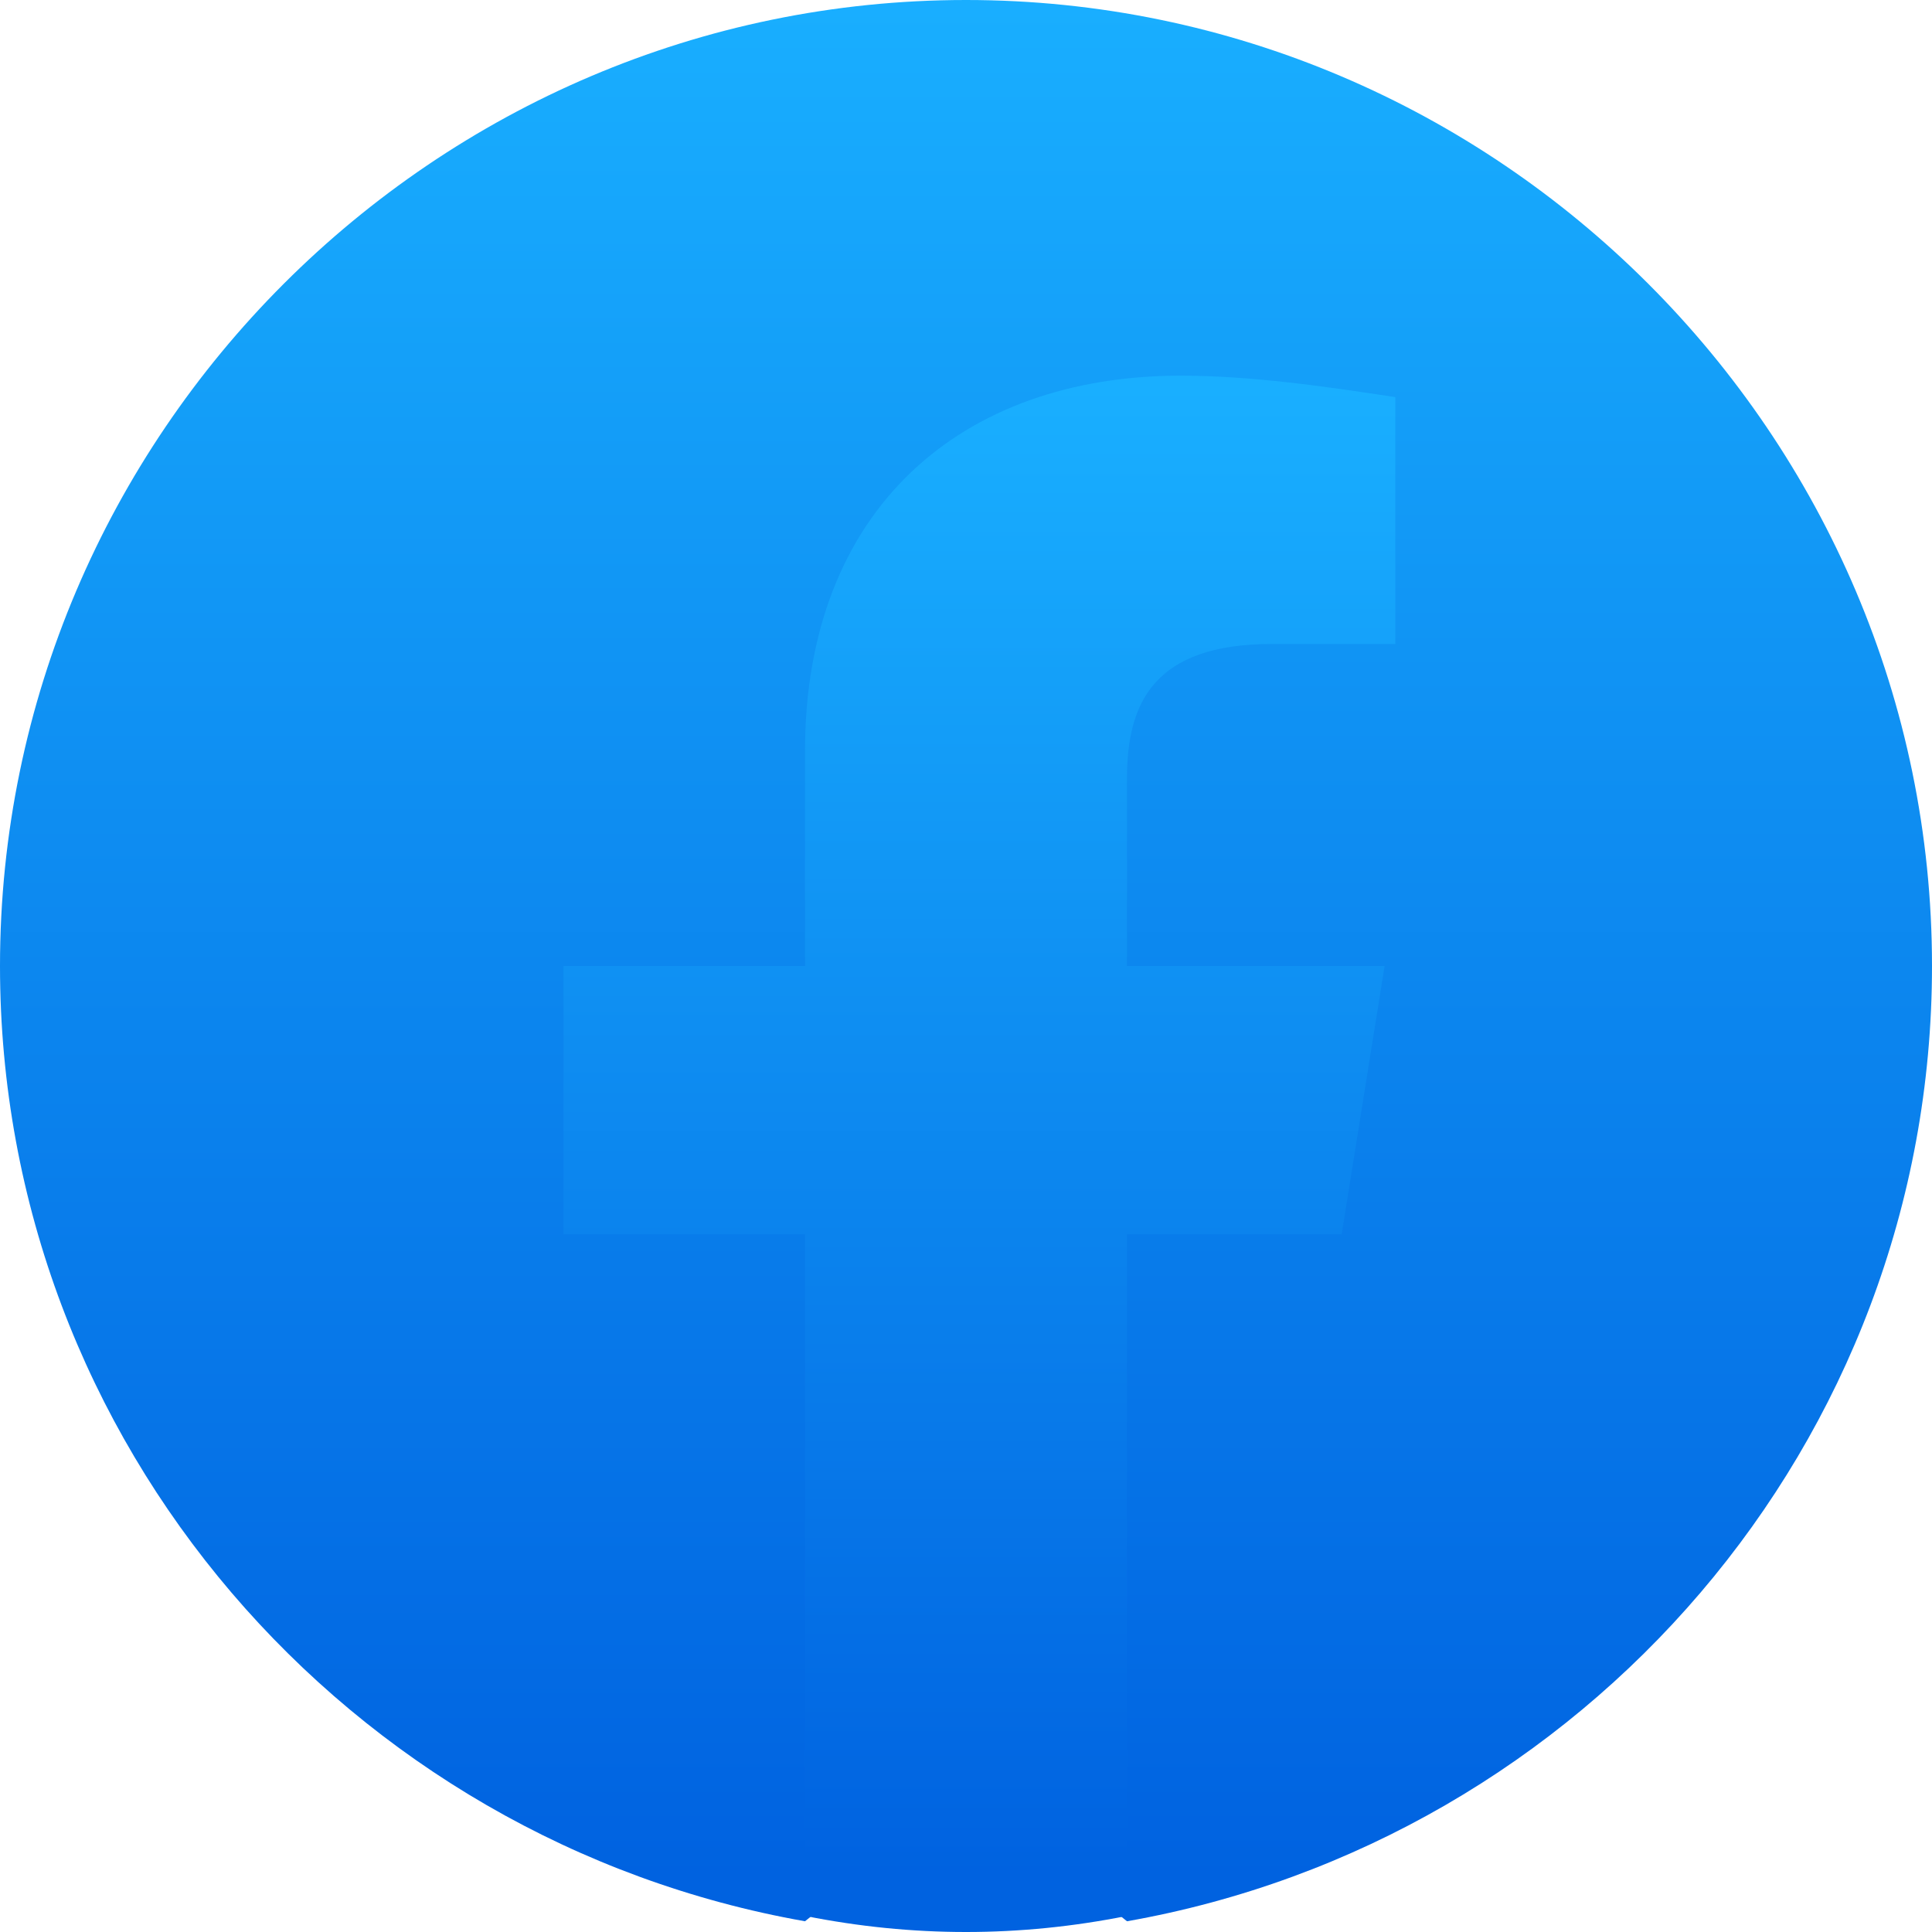
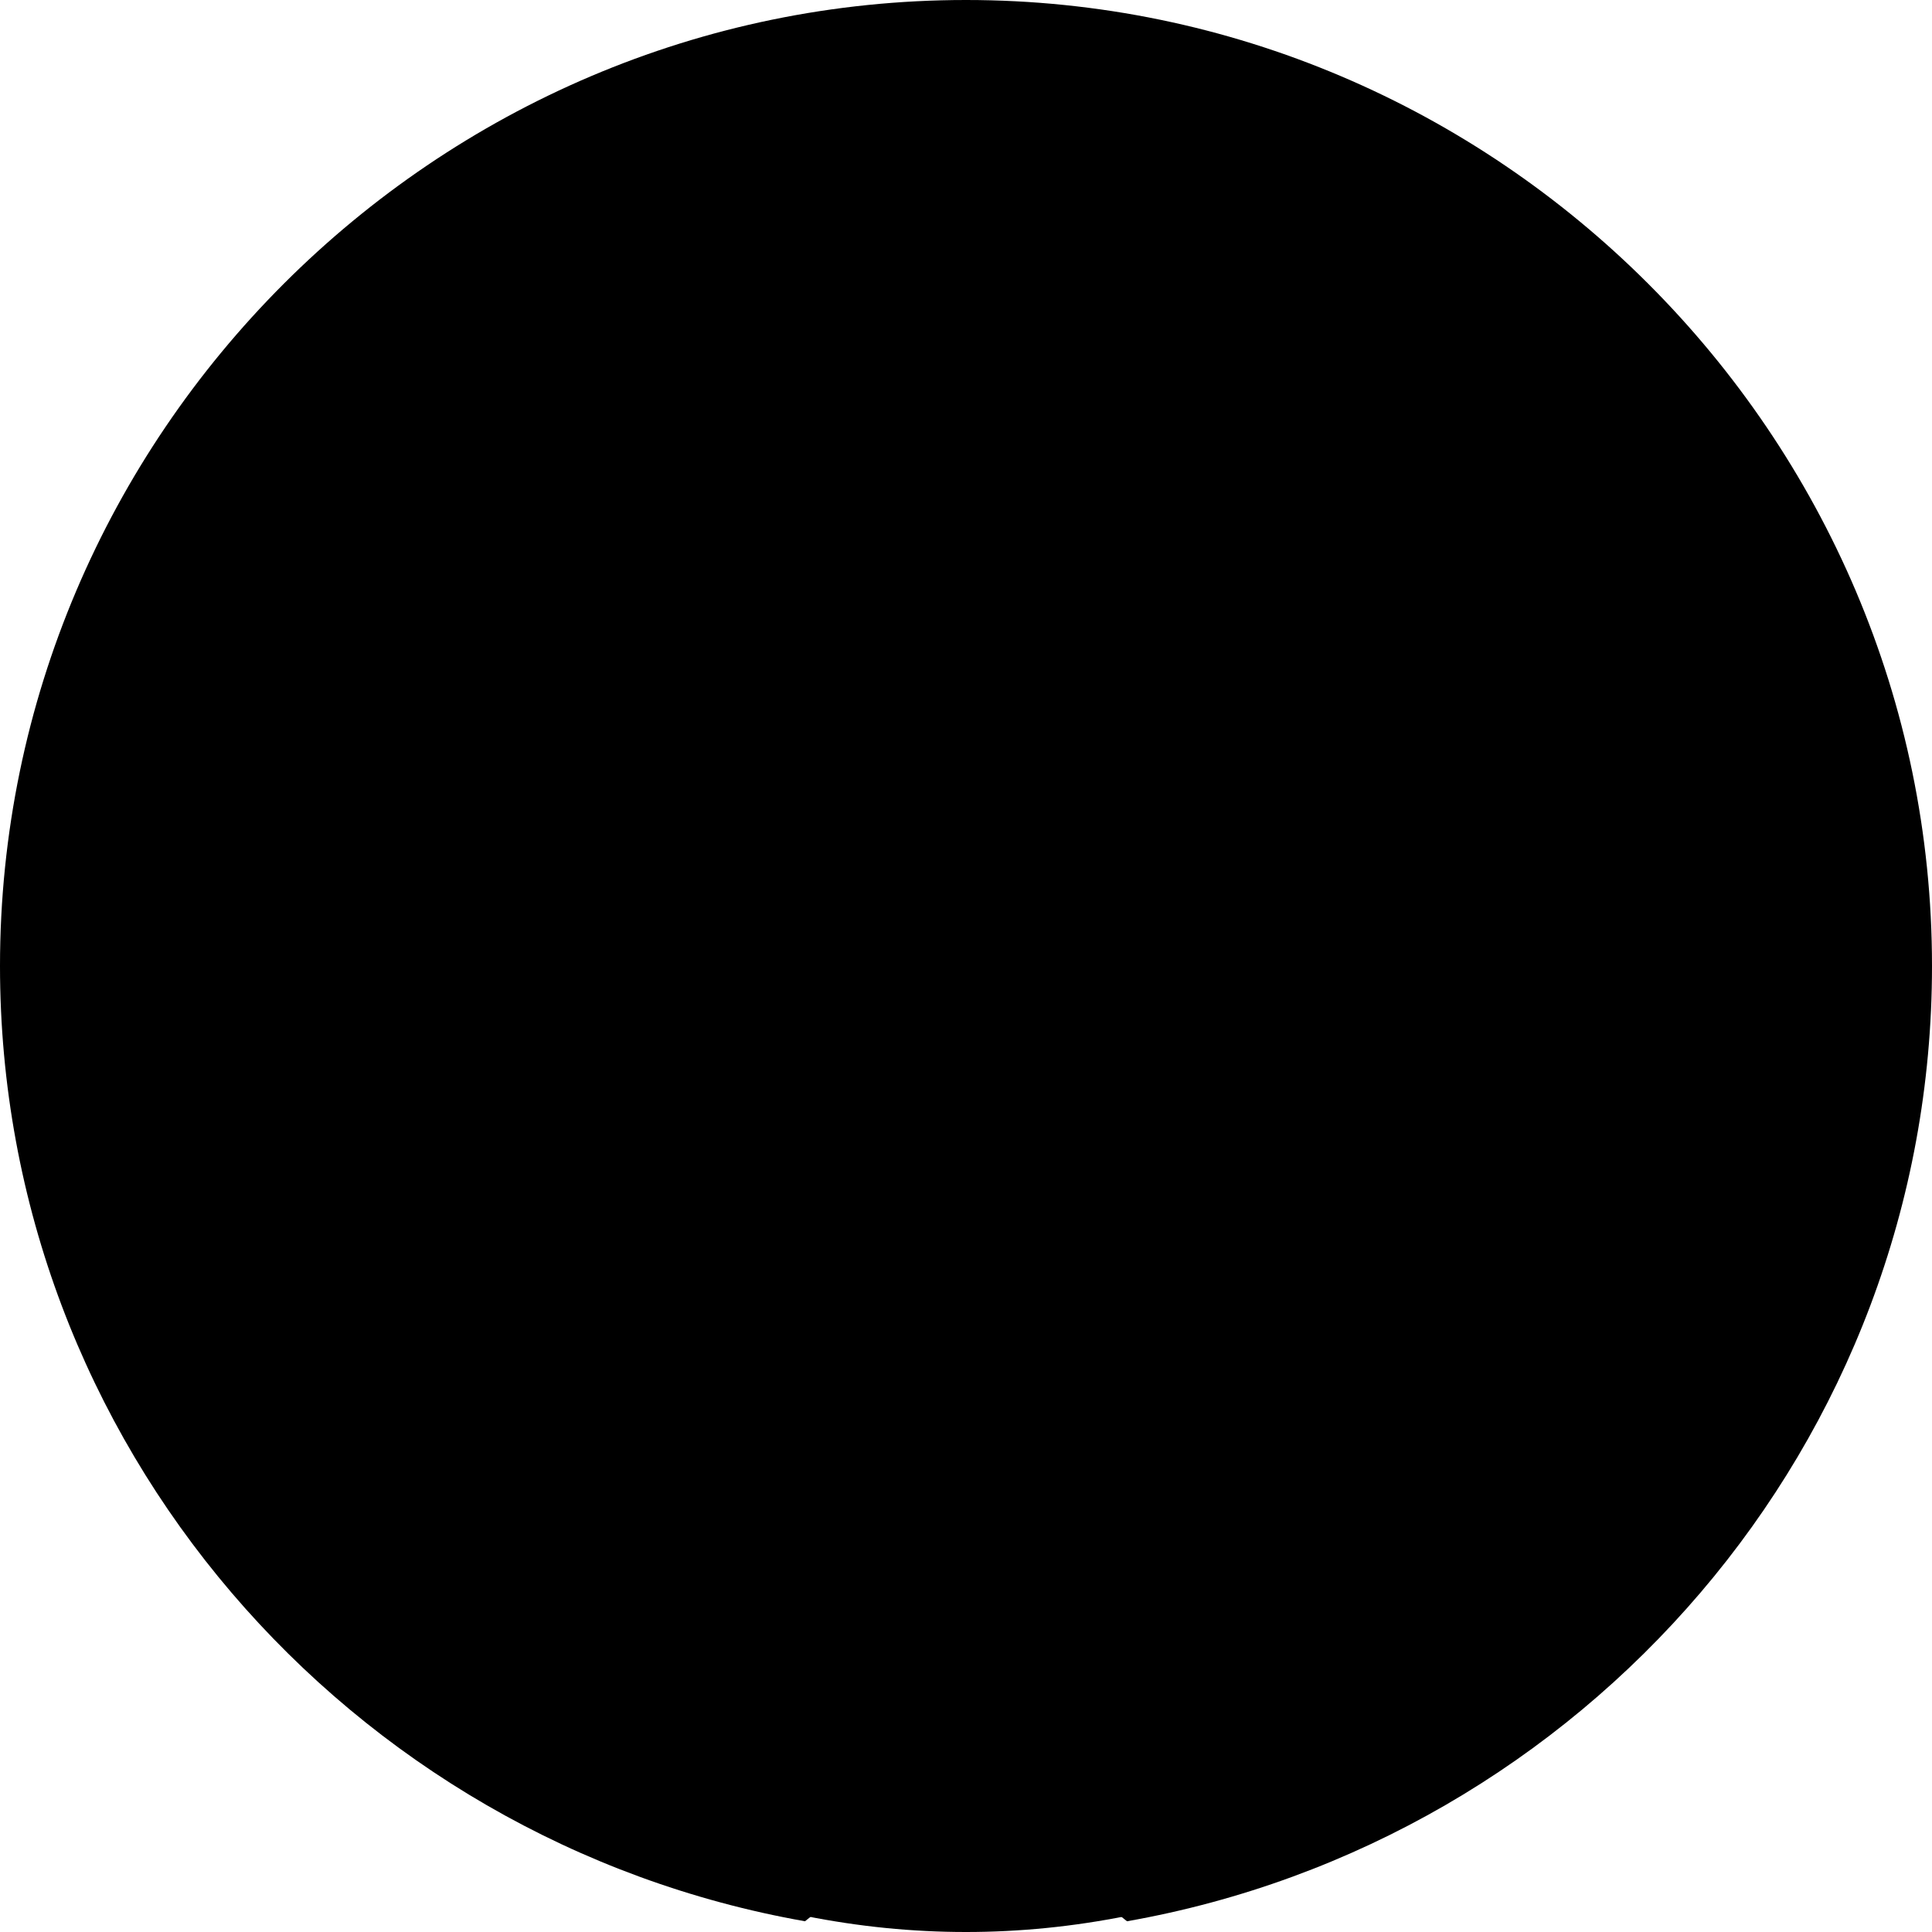
- <svg viewBox="0 0 36 36" class="a8c37x1j ms05siws hwsy1cff b7h9ocf4" fill="url(#jsc_s_x)" height="40" width="40">
+ <svg xmlns="http://www.w3.org/2000/svg" viewBox="0 0 36 36" version="1.2" height="40" width="40">
  <defs>
-     <linearGradient x1="50%" x2="50%" y1="97.078%" y2="0%" id="jsc_s_x">
+     <linearGradient x1="50%" x2="50%" y1="97.078%" y2="0%">
      <stop offset="0%" stop-color="#0062E0" data-darkreader-inline-stopcolor="" style="--darkreader-inline-stopcolor:#004eb3;" />
      <stop offset="100%" stop-color="#19AFFF" data-darkreader-inline-stopcolor="" style="--darkreader-inline-stopcolor:#007dbf;" />
    </linearGradient>
  </defs>
  <path d="M15 35.8C6.5 34.3 0 26.9 0 18 0 8.1 8.1 0 18 0s18 8.1 18 18c0 8.9-6.5 16.3-15 17.8l-1-.8h-4l-1 .8z" />
-   <path class="p361ku9c" d="M25 23l.8-5H21v-3.5c0-1.4.5-2.5 2.7-2.5H26V7.4c-1.3-.2-2.7-.4-4-.4-4.1 0-7 2.5-7 7v4h-4.5v5H15v12.7c1 .2 2 .3 3 .3s2-.1 3-.3V23h4z" />
+   <path d="M25 23l.8-5H21v-3.5c0-1.4.5-2.5 2.7-2.5H26V7.4c-1.3-.2-2.7-.4-4-.4-4.1 0-7 2.5-7 7v4h-4.5v5H15v12.7c1 .2 2 .3 3 .3s2-.1 3-.3V23h4z" />
</svg>
